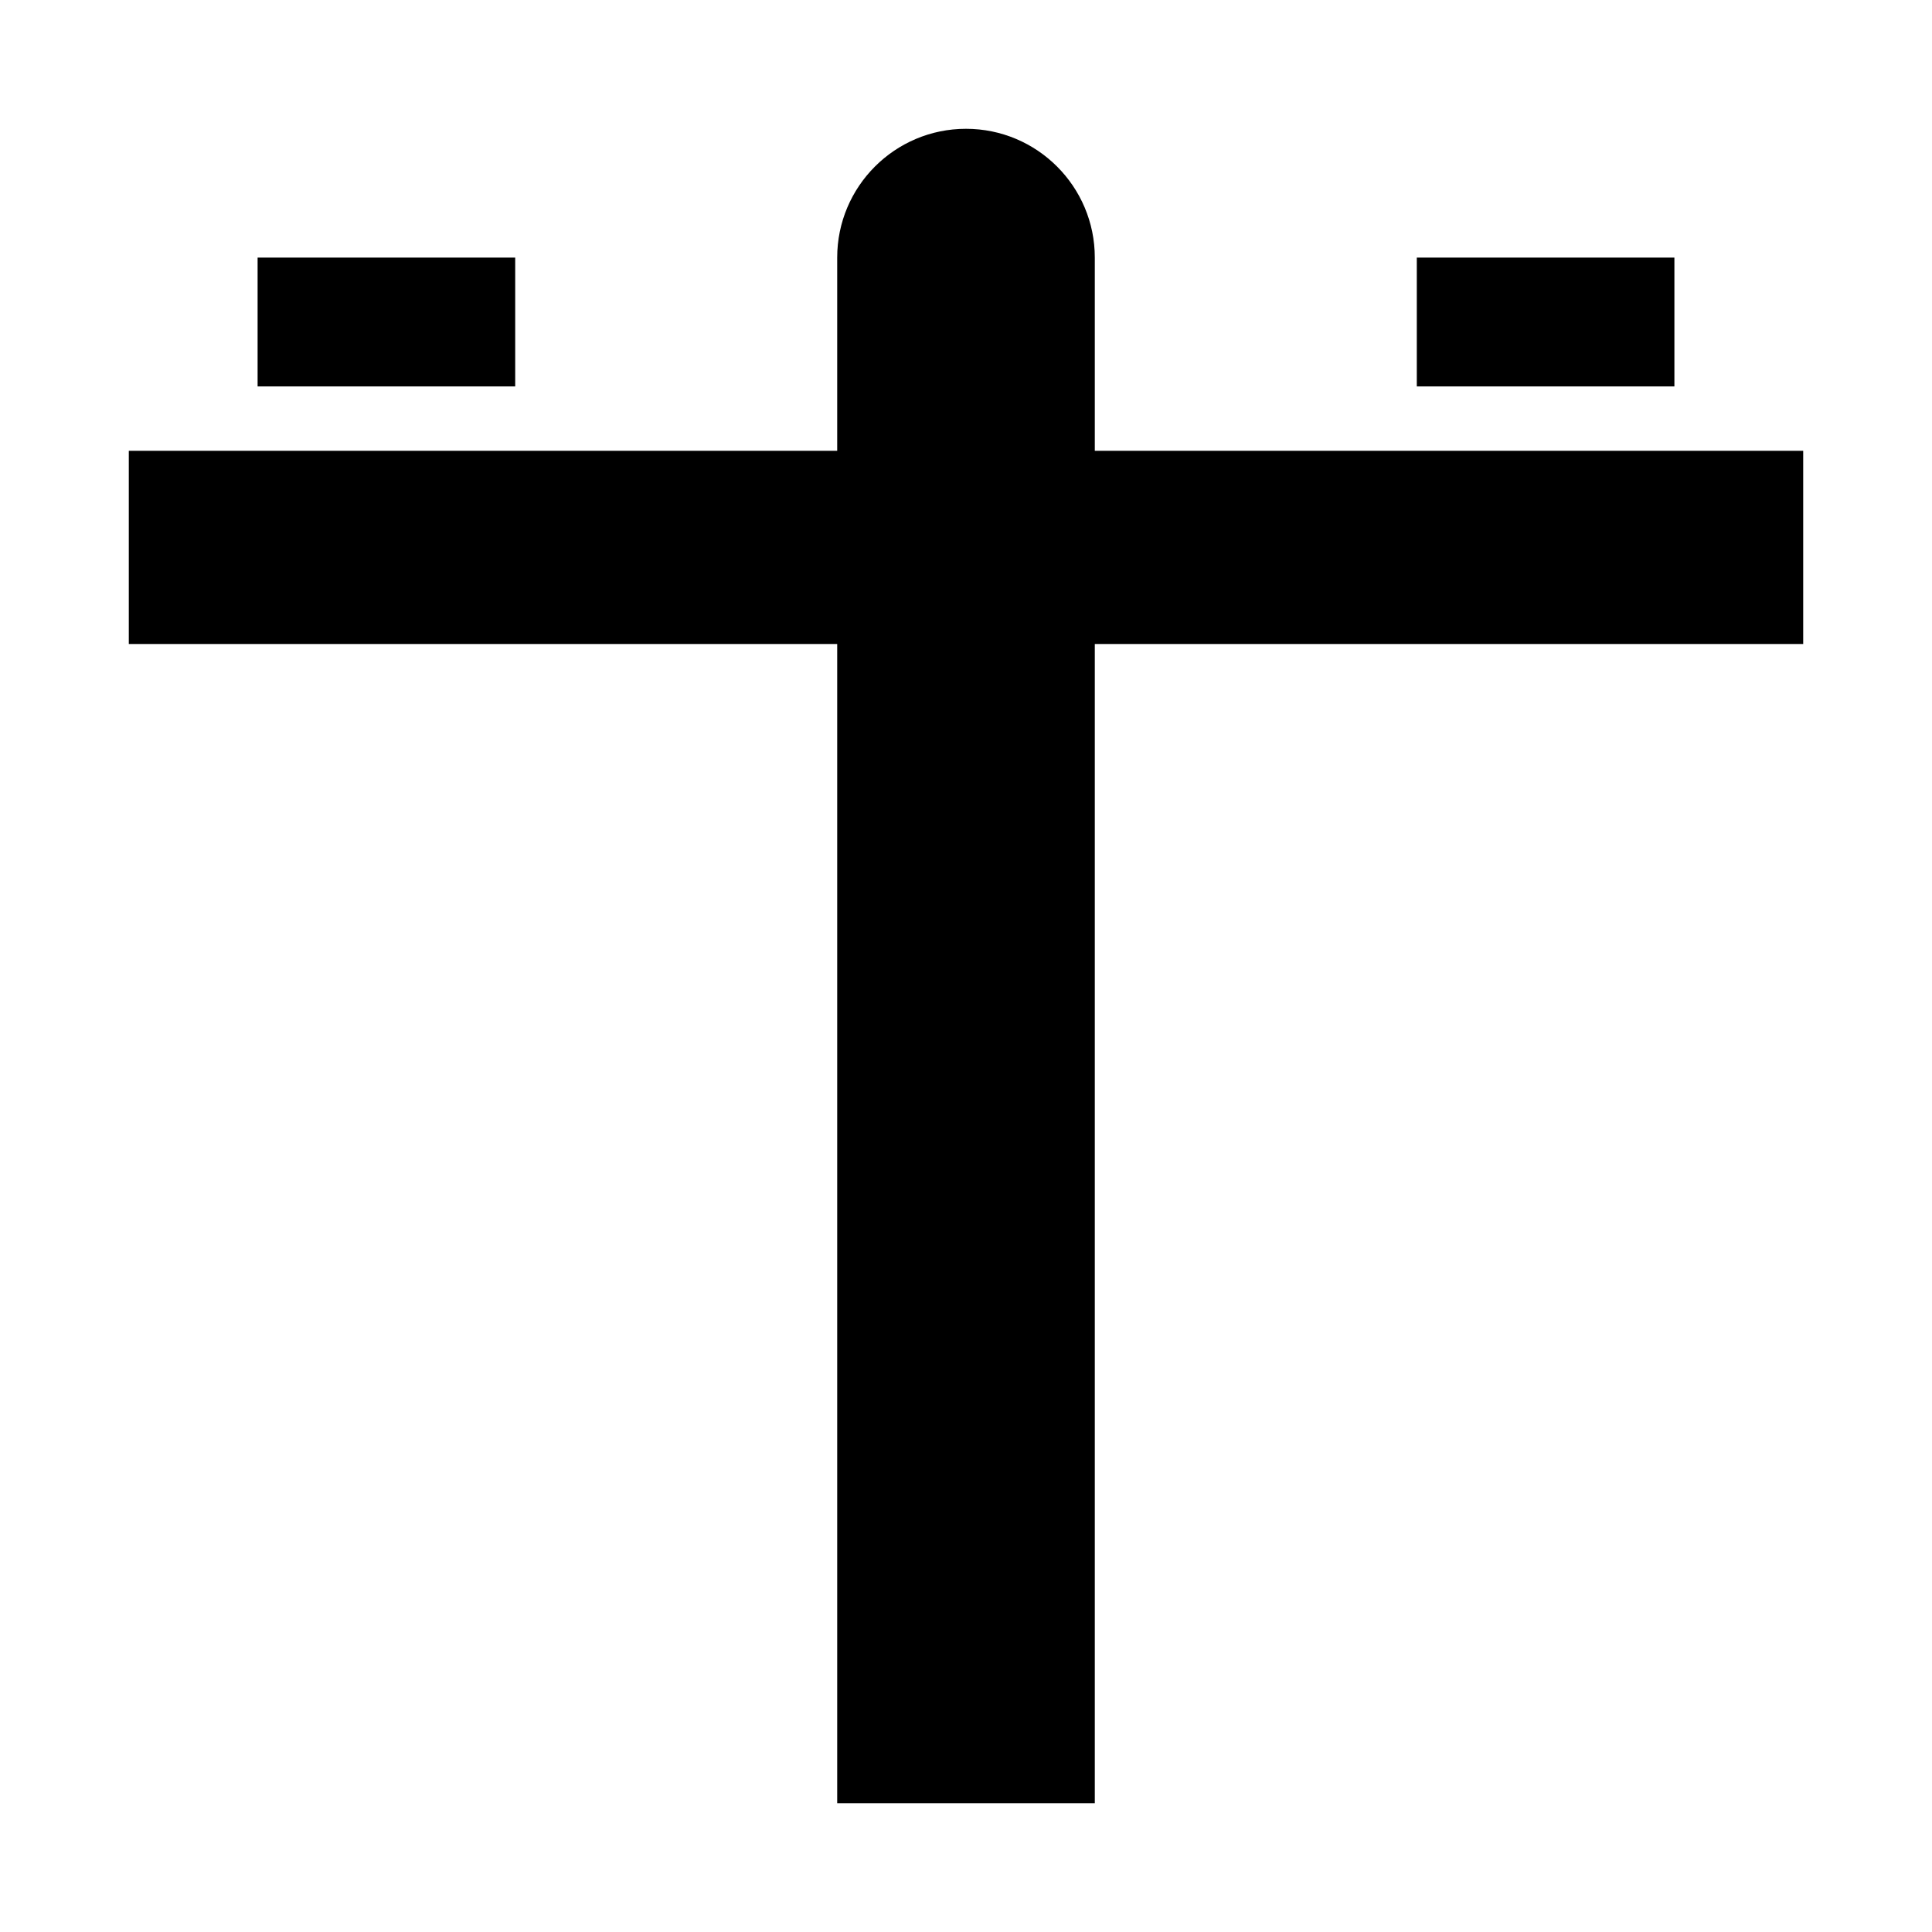
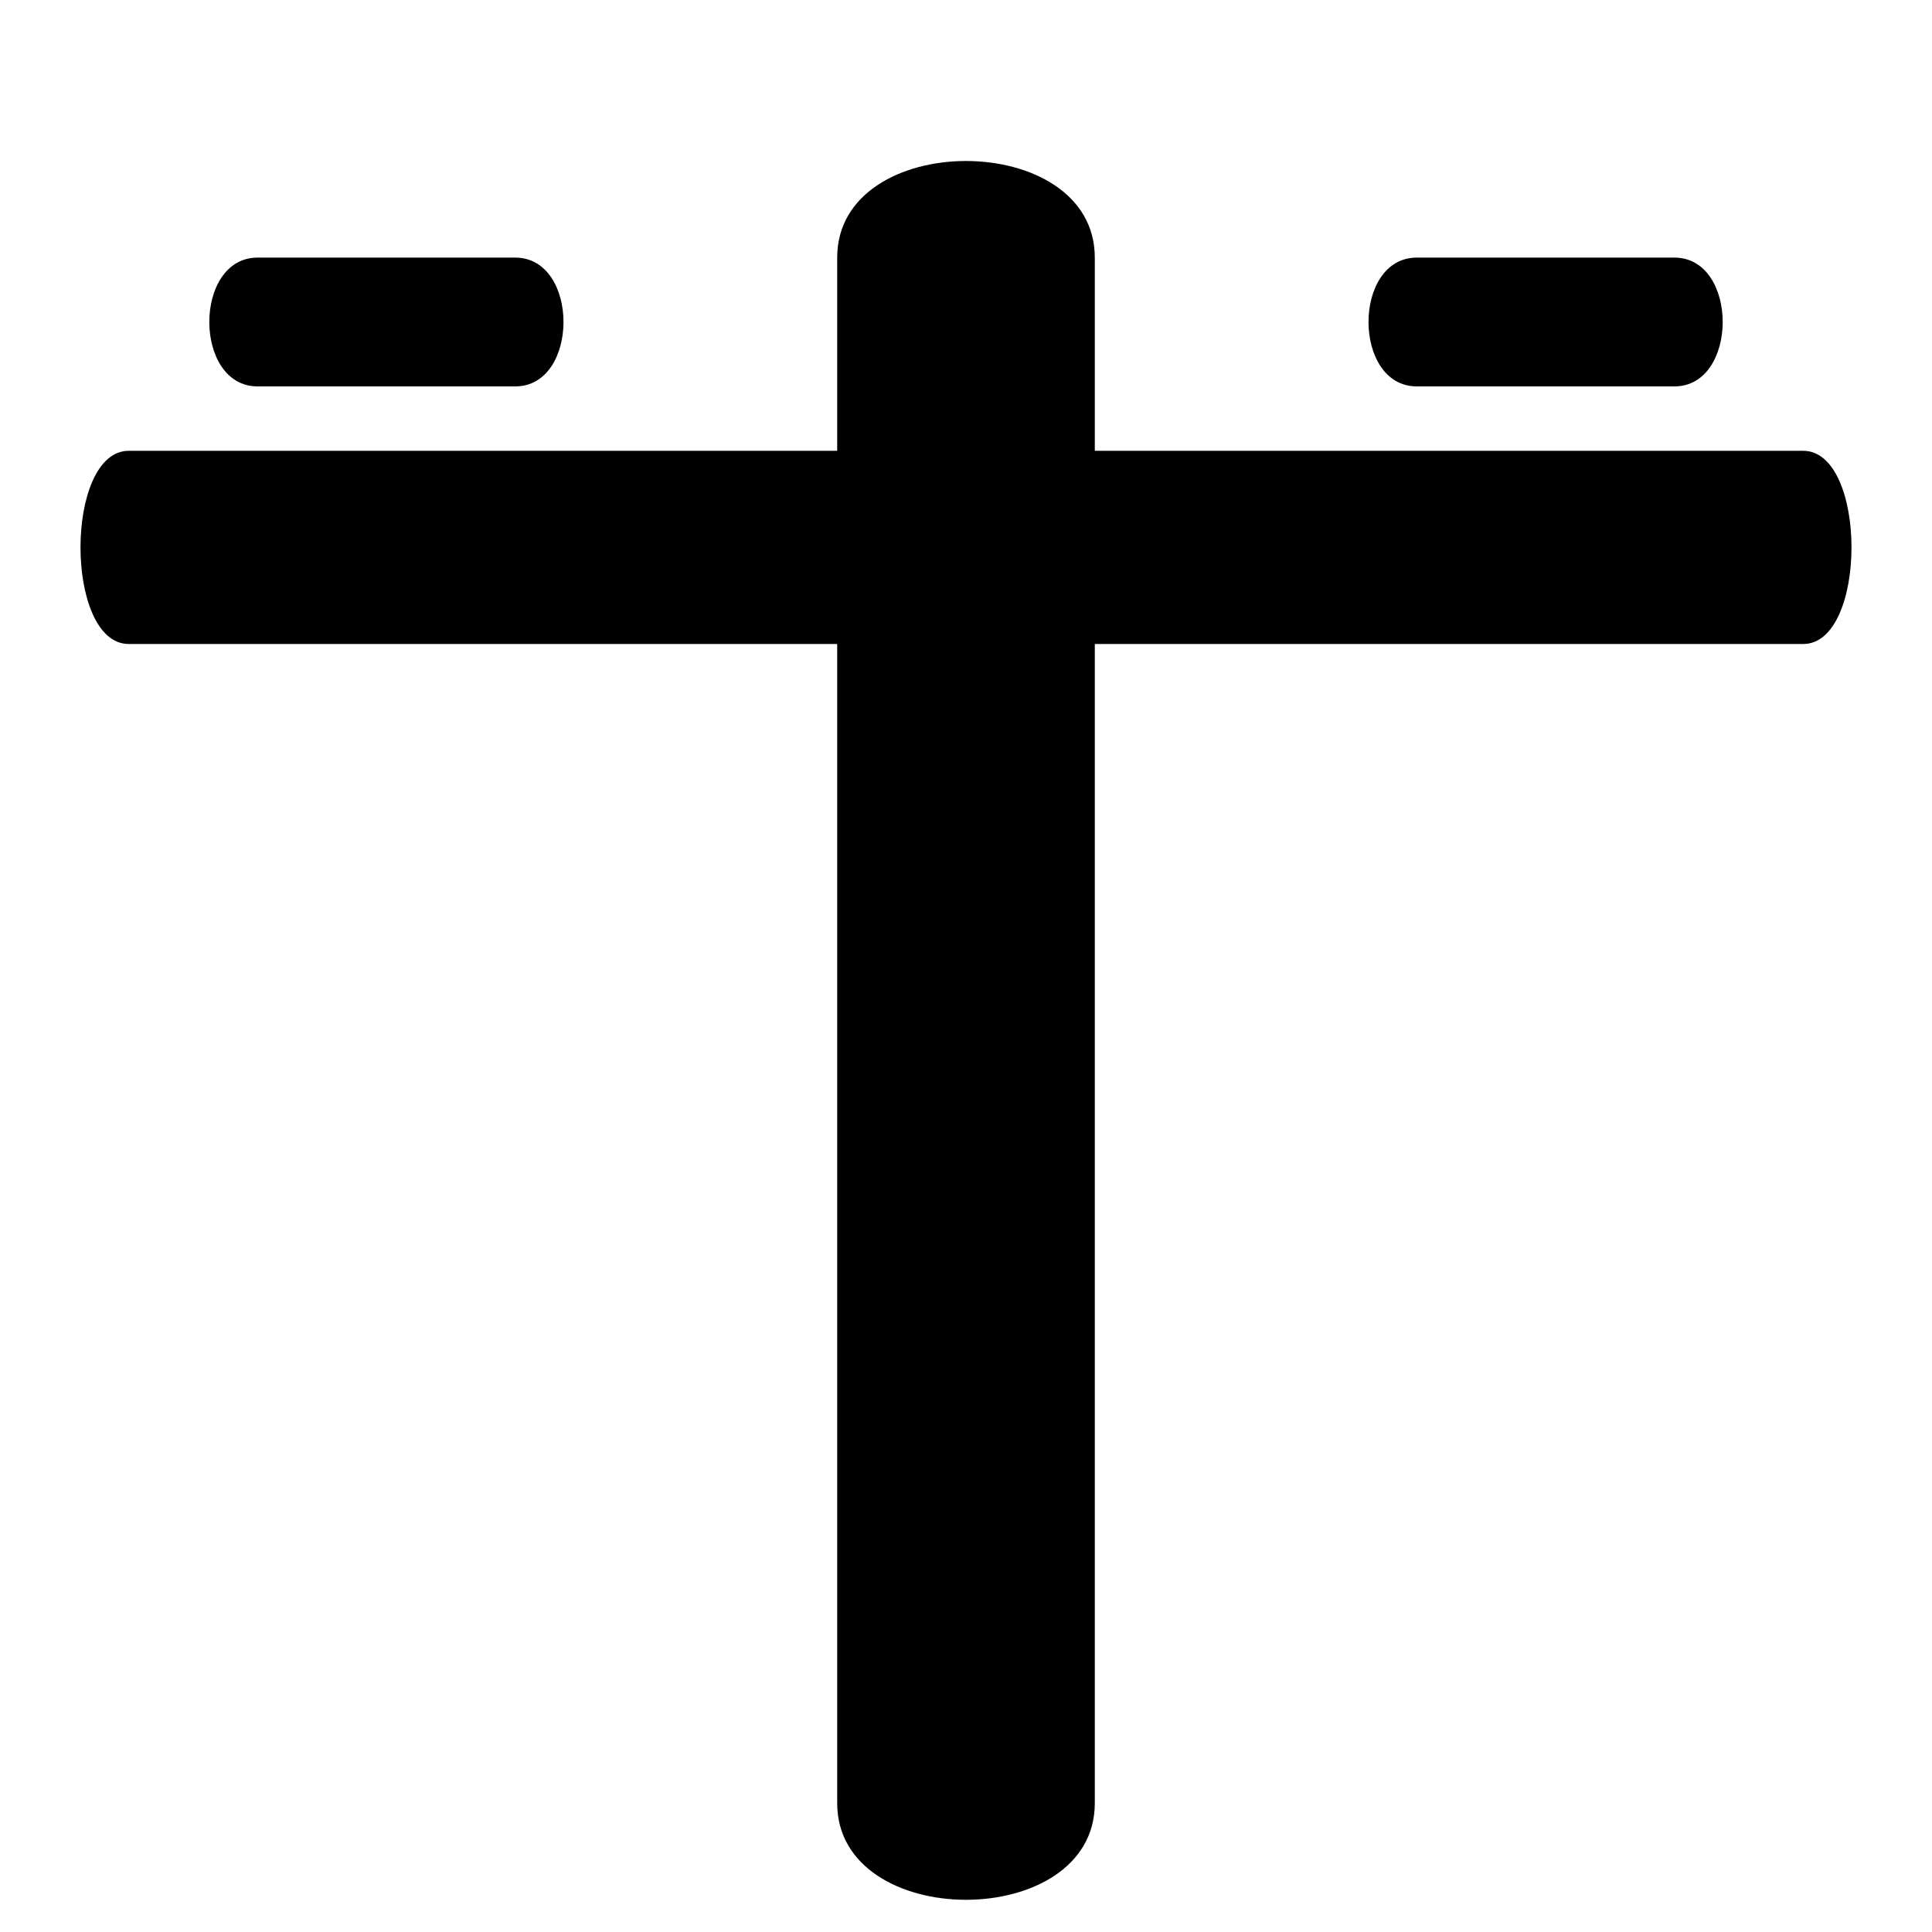
- <svg xmlns="http://www.w3.org/2000/svg" width="15px" height="15px" viewBox="0 0 15 15" version="1.1">
-   <path d="M6.5,3.5 L6.5,2 C6.5,1.448 6.948,1 7.5,1 C8.052,1 8.5,1.448 8.5,2 L8.5,3.5 L14,3.5 L14,5 L8.5,5 L8.5,14 L6.5,14 L6.5,5 L1,5 L1,3.5 L6.5,3.5 Z M11,2 L13,2 L13,3 L11,3 L11,2 Z M2,2 L4,2 L4,3 L2,3 L2,2 Z" />
+ <svg xmlns="http://www.w3.org/2000/svg" version="1.1" x="0" y="0" width="15" height="15" viewBox="0 0 15 15">
+   <path d="M6.5,3.5 C6.5,3.5 6.5,2 6.5,2 C6.5,1 8.5,1 8.5,2 L8.5,3.5 C8.5,3.5 14,3.5 14,3.5 C14.5,3.5 14.5,5 14,5 C14,5 8.5,5 8.5,5 C8.5,5 8.5,14 8.5,14 C8.5,15 6.5,15 6.5,14 C6.5,14 6.5,5 6.5,5 C6.5,5 1,5 1,5 C0.5,5 0.5,3.5 1,3.5 C1,3.5 6.5,3.5 6.5,3.5 z M11,2 C11,2 13,2 13,2 C13.5,2 13.5,3 13,3 C13,3 11,3 11,3 C10.5,3 10.5,2 11,2 z M2,2 C2,2 4,2 4,2 C4.5,2 4.5,3 4,3 C4,3 2,3 2,3 C1.5,3 1.5,2 2,2 z" />
</svg>
